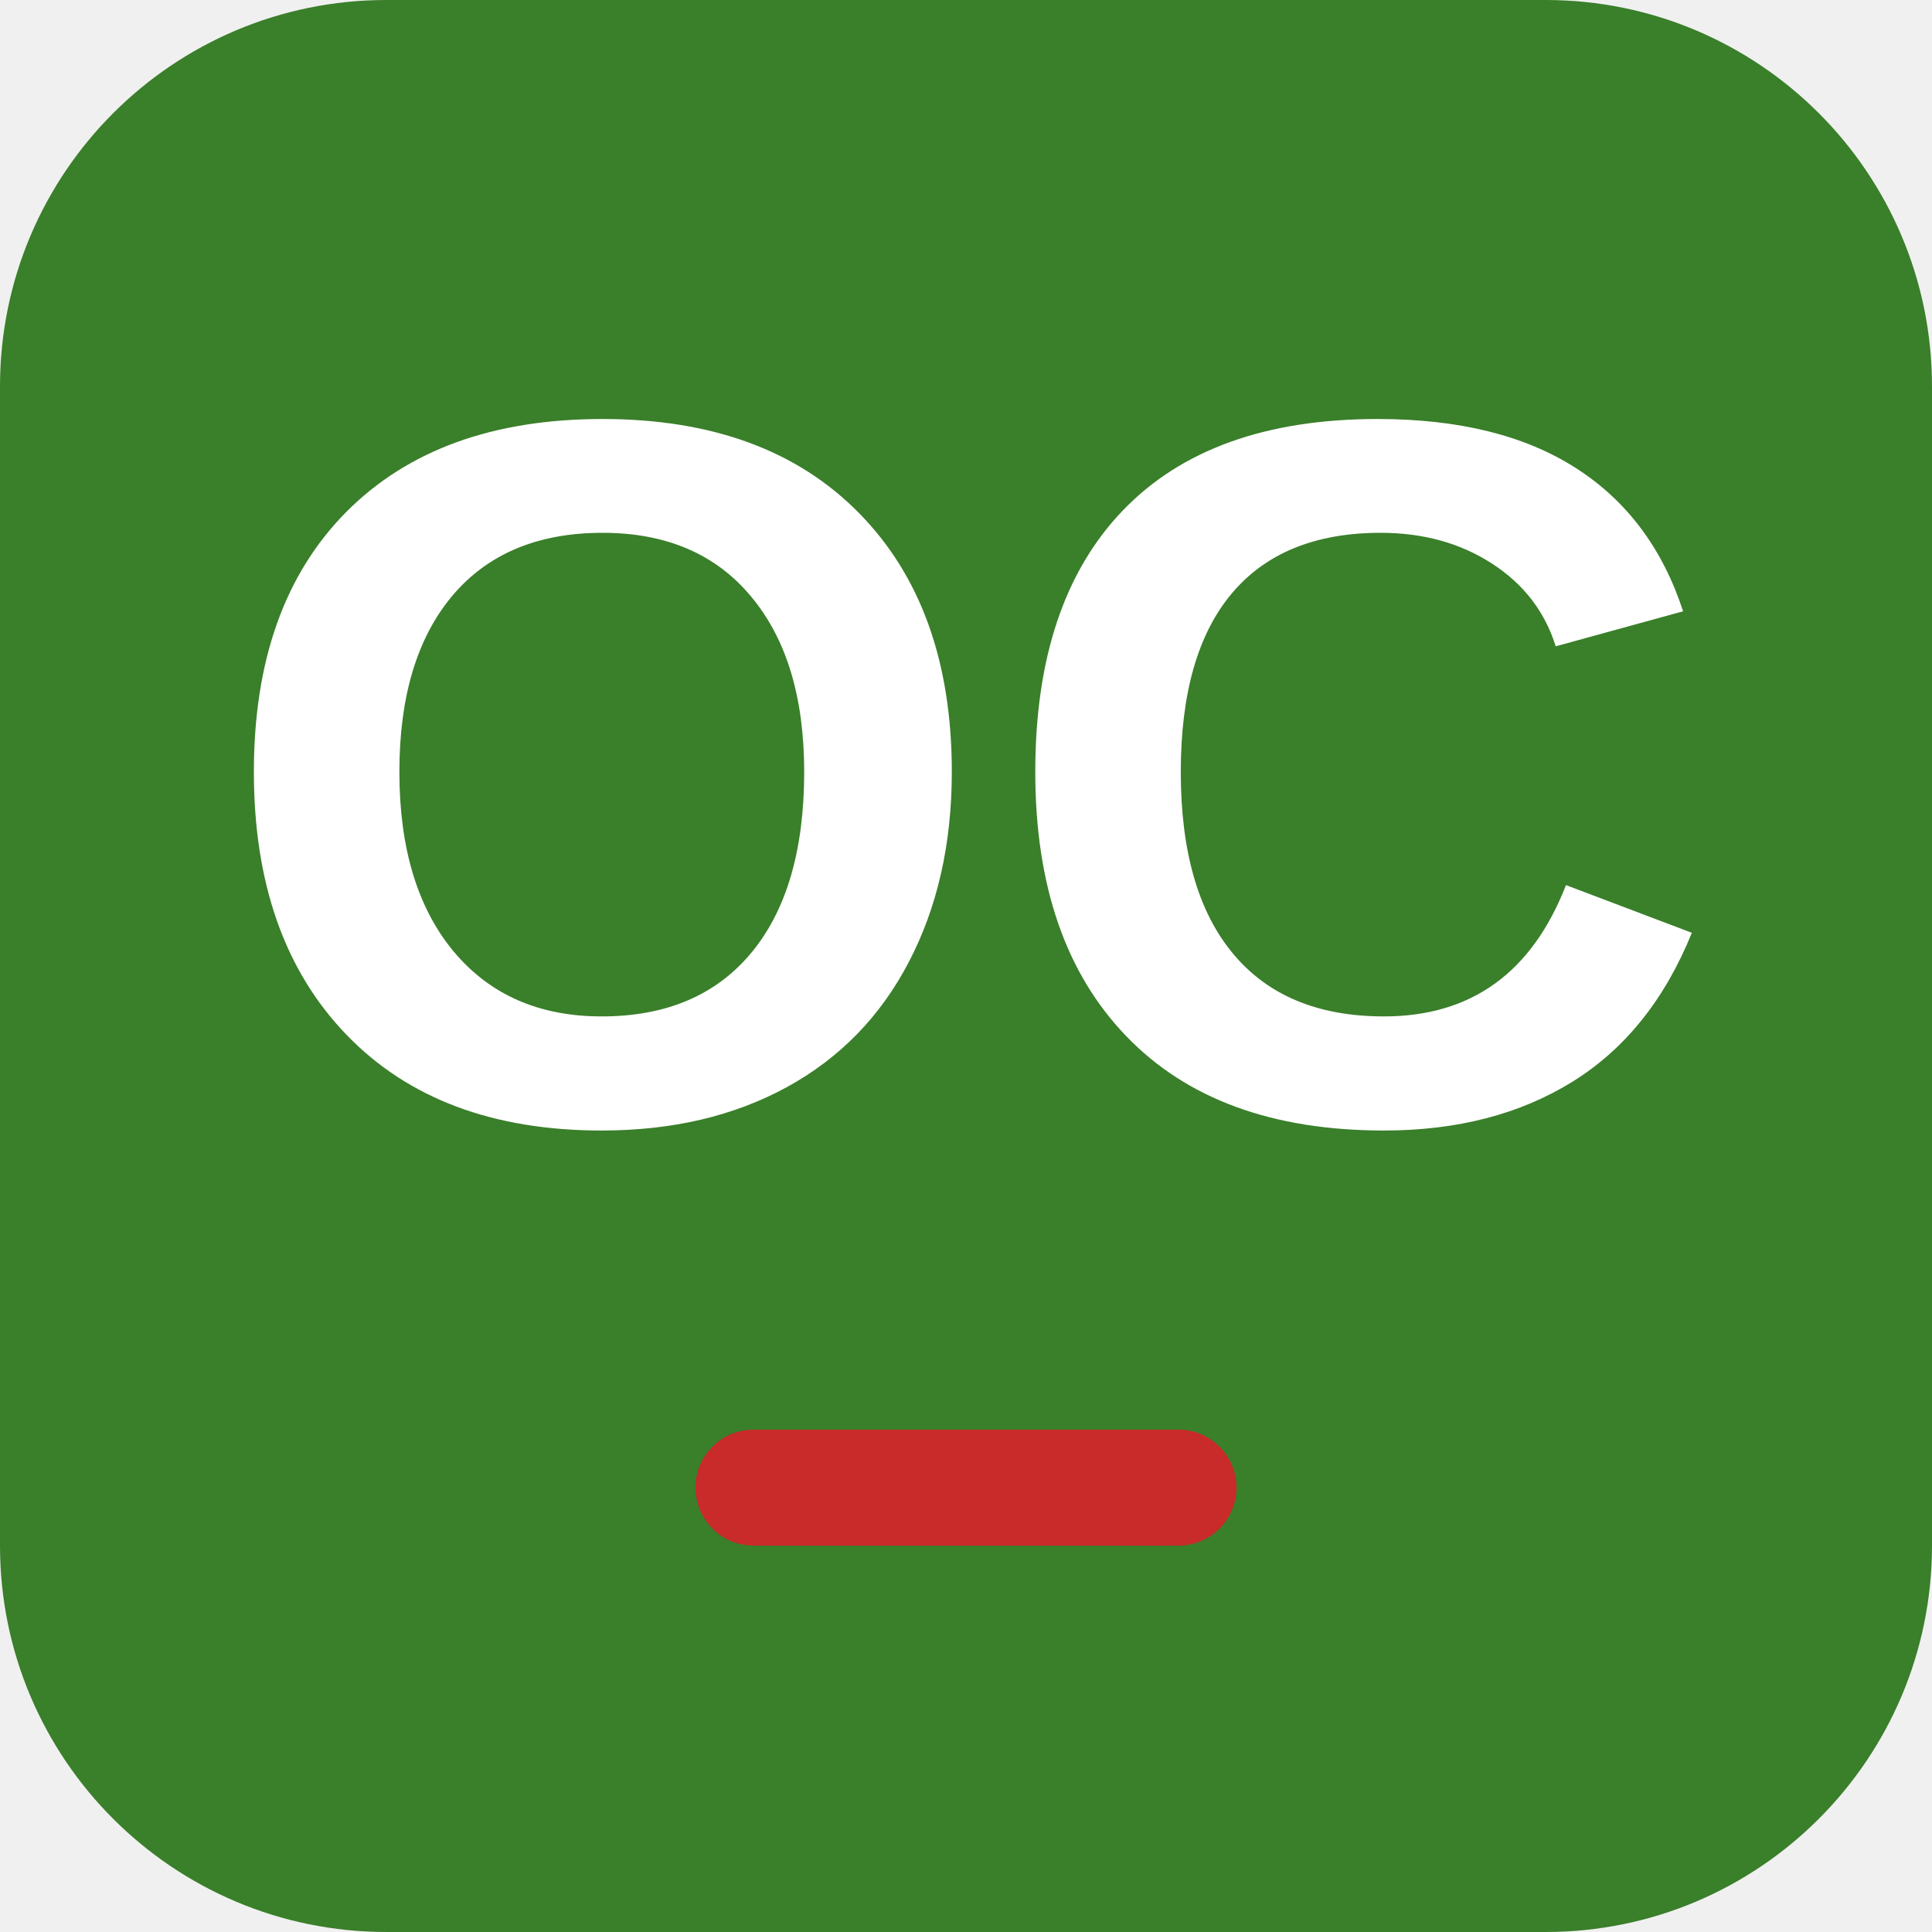
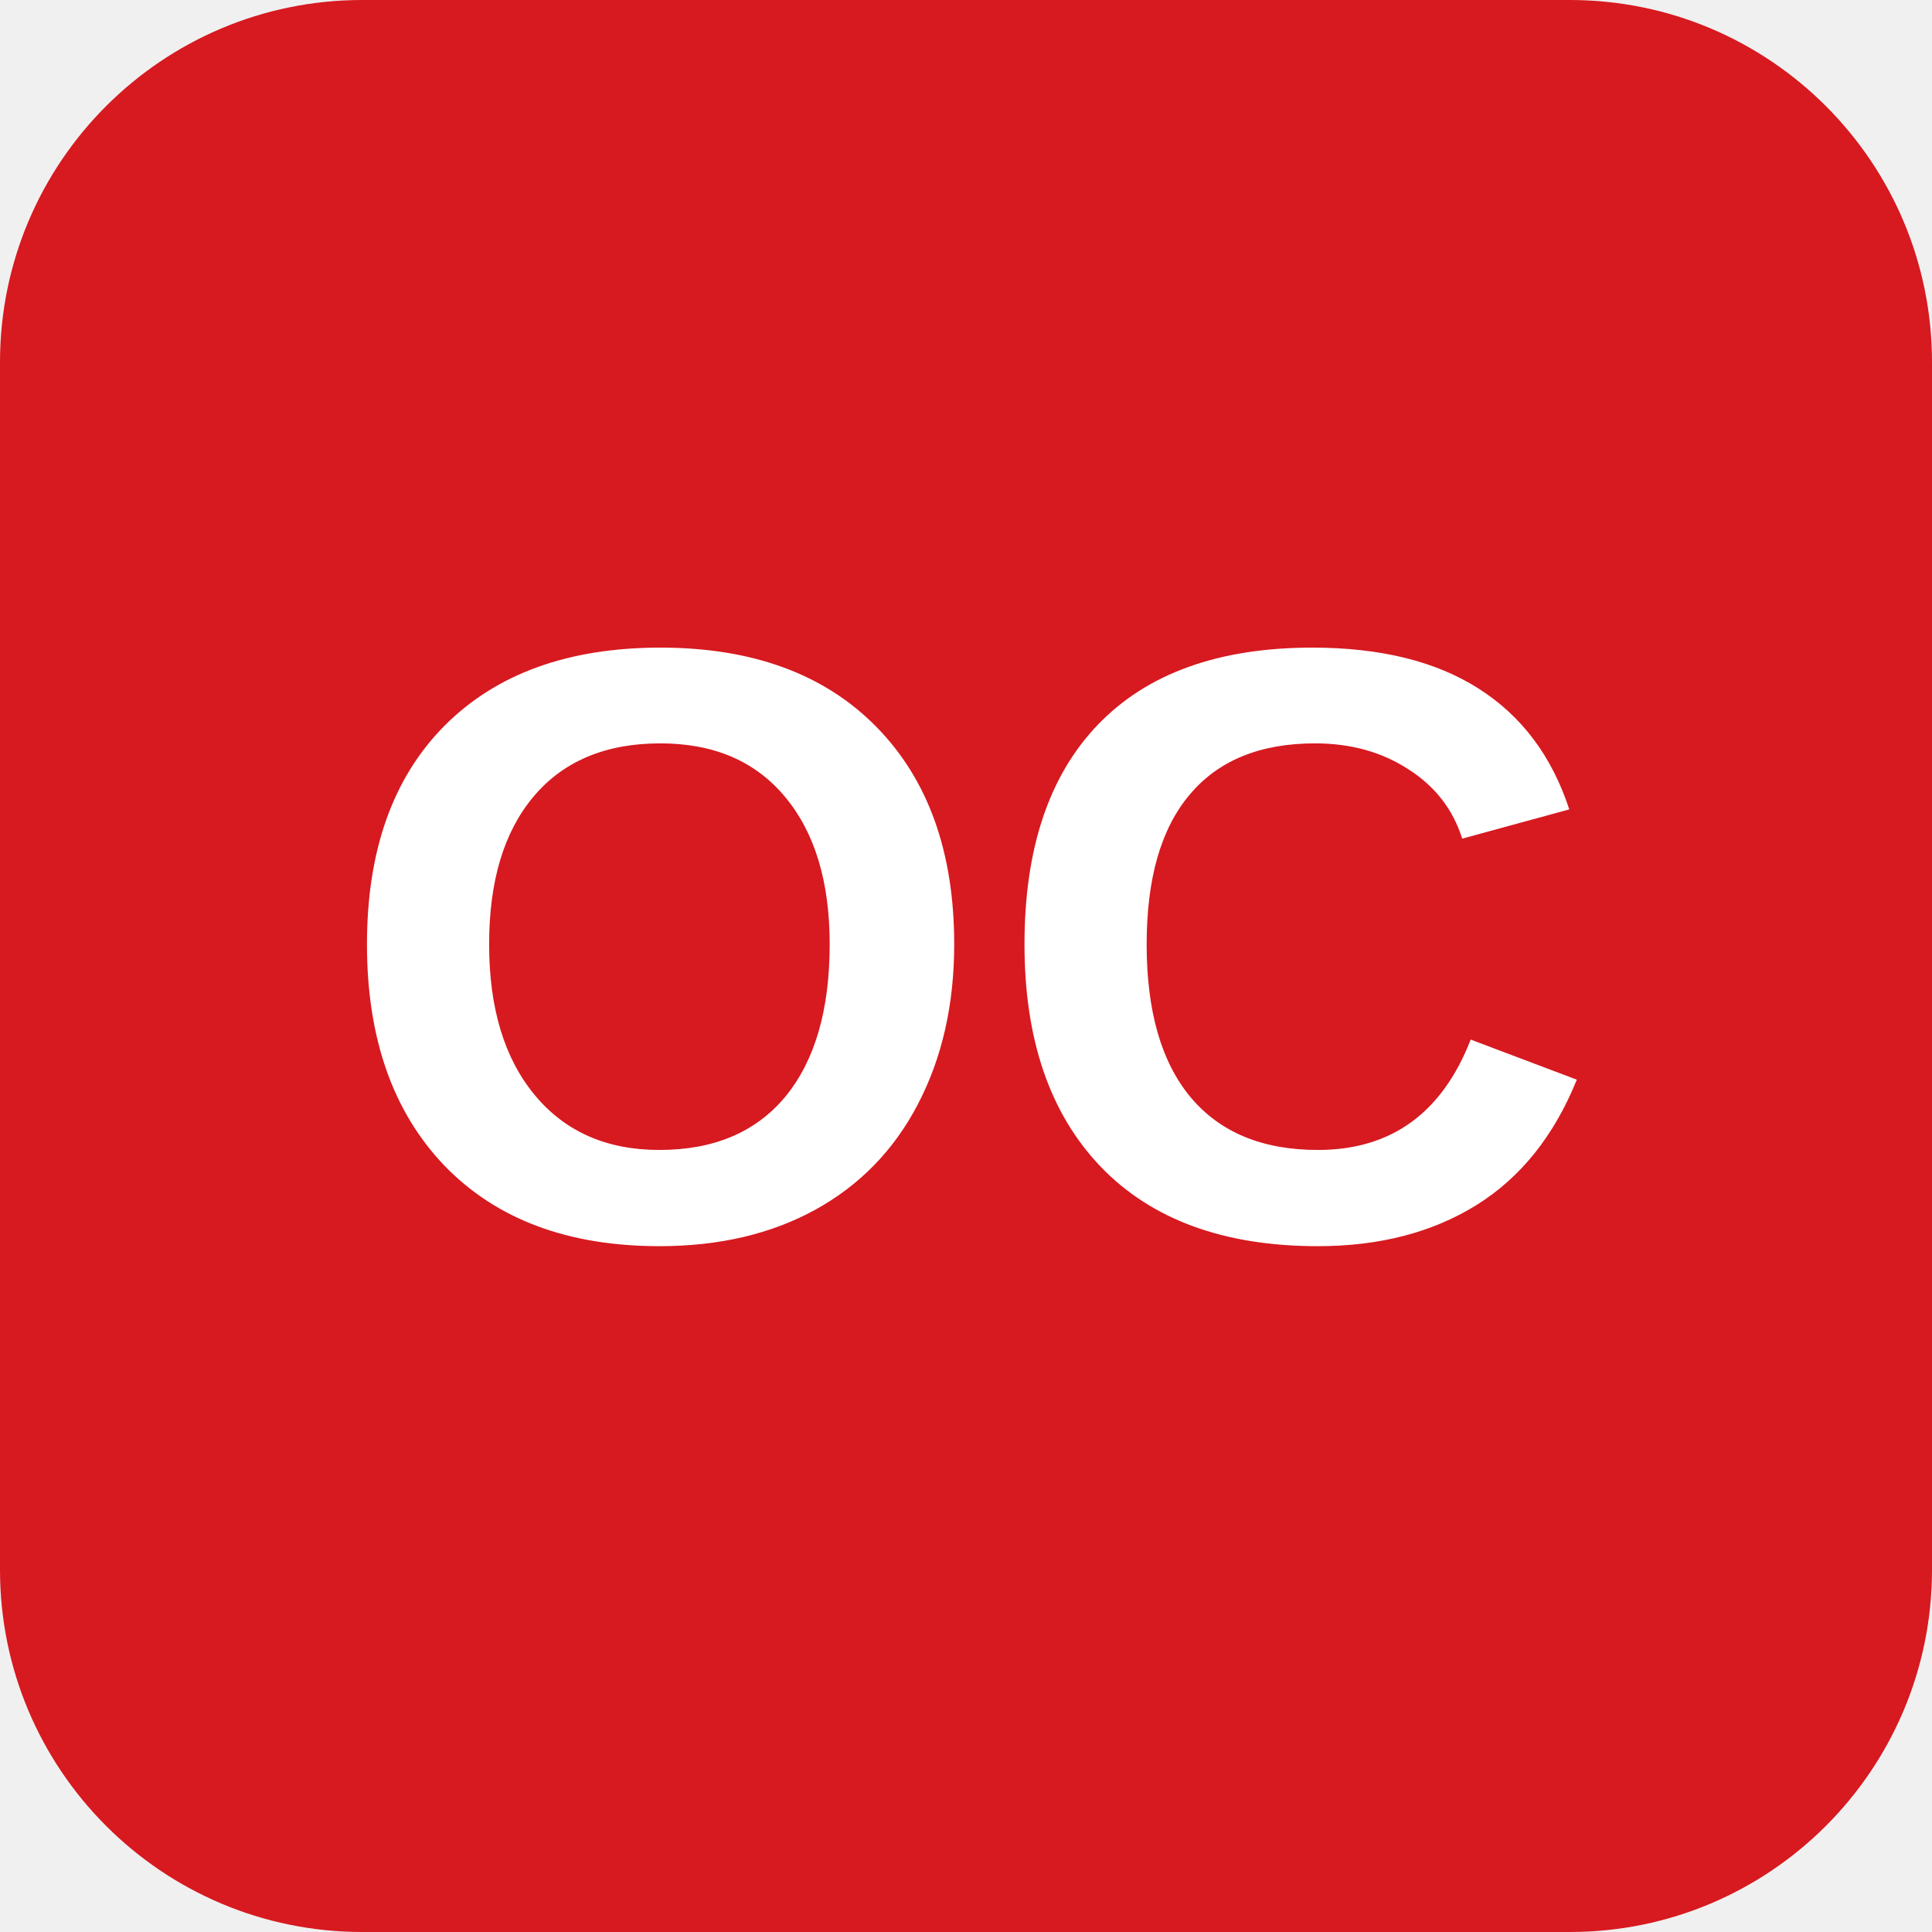
- <svg xmlns="http://www.w3.org/2000/svg" viewBox="0 0 100 100">
-   <rect width="100" height="100" rx="20" fill="#3a7f2a" />
-   <text x="50" y="58" text-anchor="middle" font-family="Arial, Helvetica, sans-serif" font-size="52" font-weight="700" fill="#ffffff">OC</text>
-   <rect x="36" y="74" width="28" height="6" rx="3" fill="#c92a2a" />
+ <svg xmlns="http://www.w3.org/2000/svg" viewBox="0 0 64 64">
+   <rect width="64" height="64" rx="12" fill="#d71920" />
+   <text x="32" y="41" text-anchor="middle" font-size="28" font-family="Arial, sans-serif" font-weight="700" fill="#ffffff">OC</text>
</svg>
